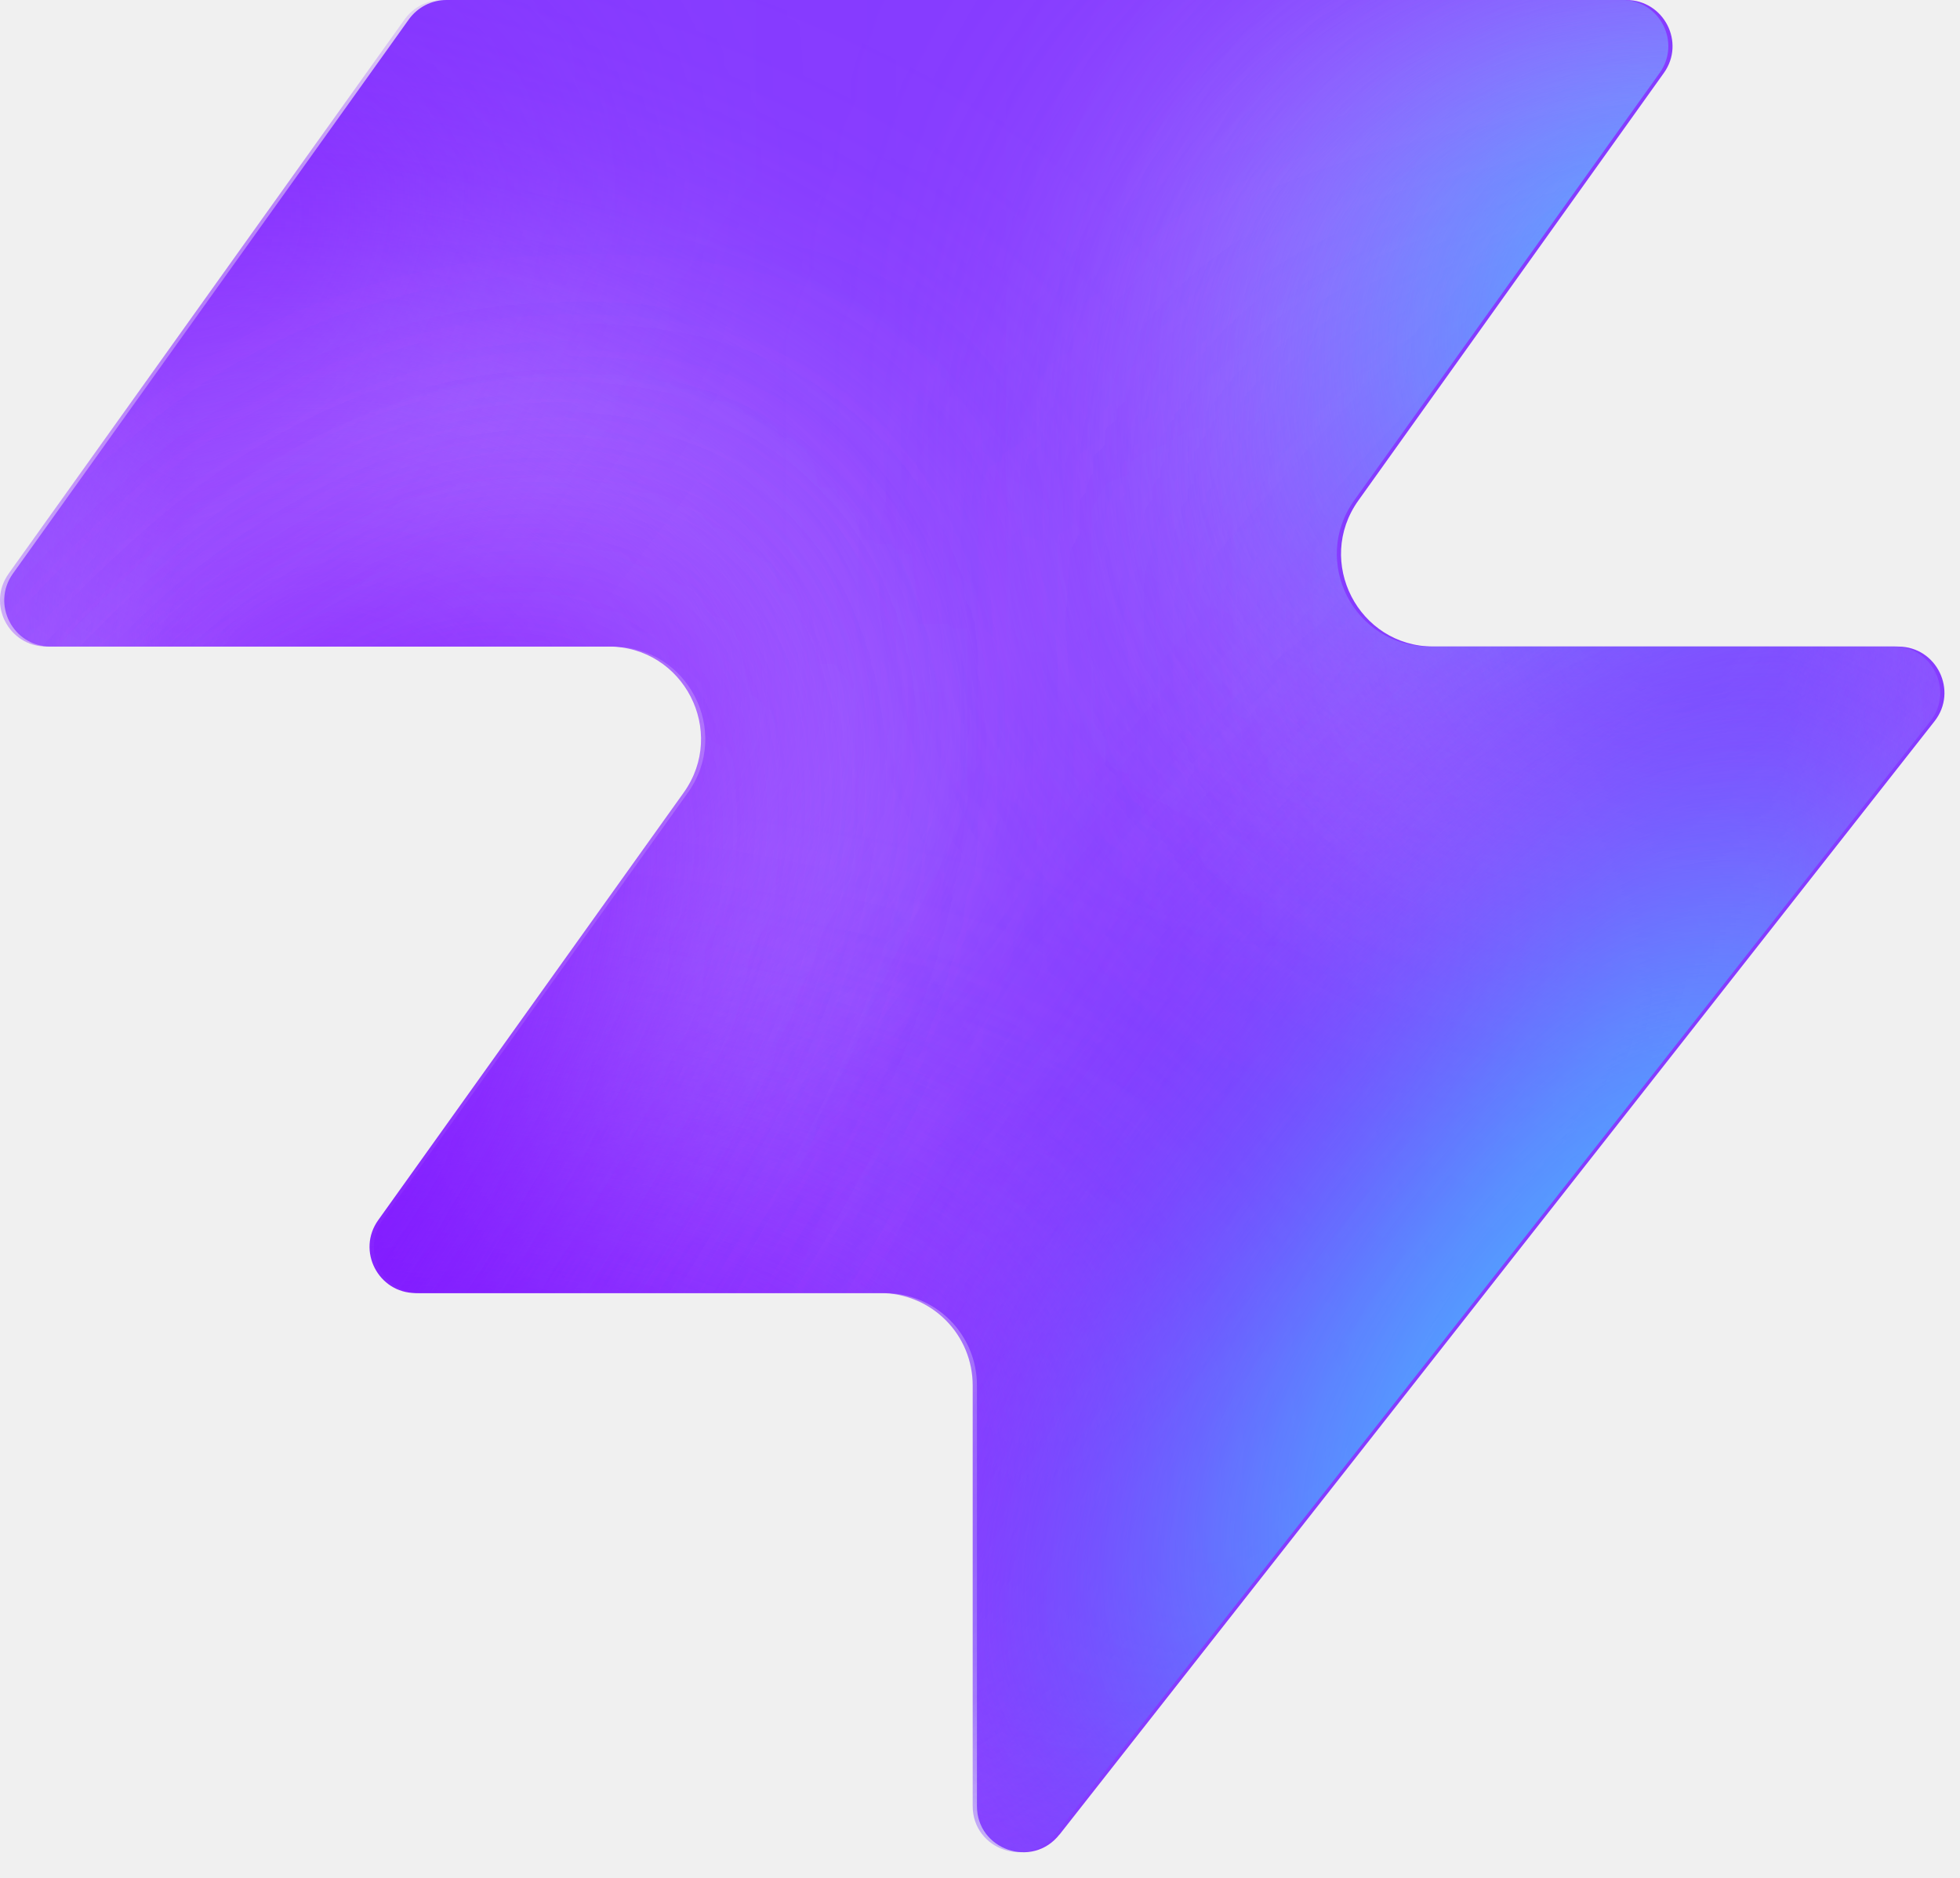
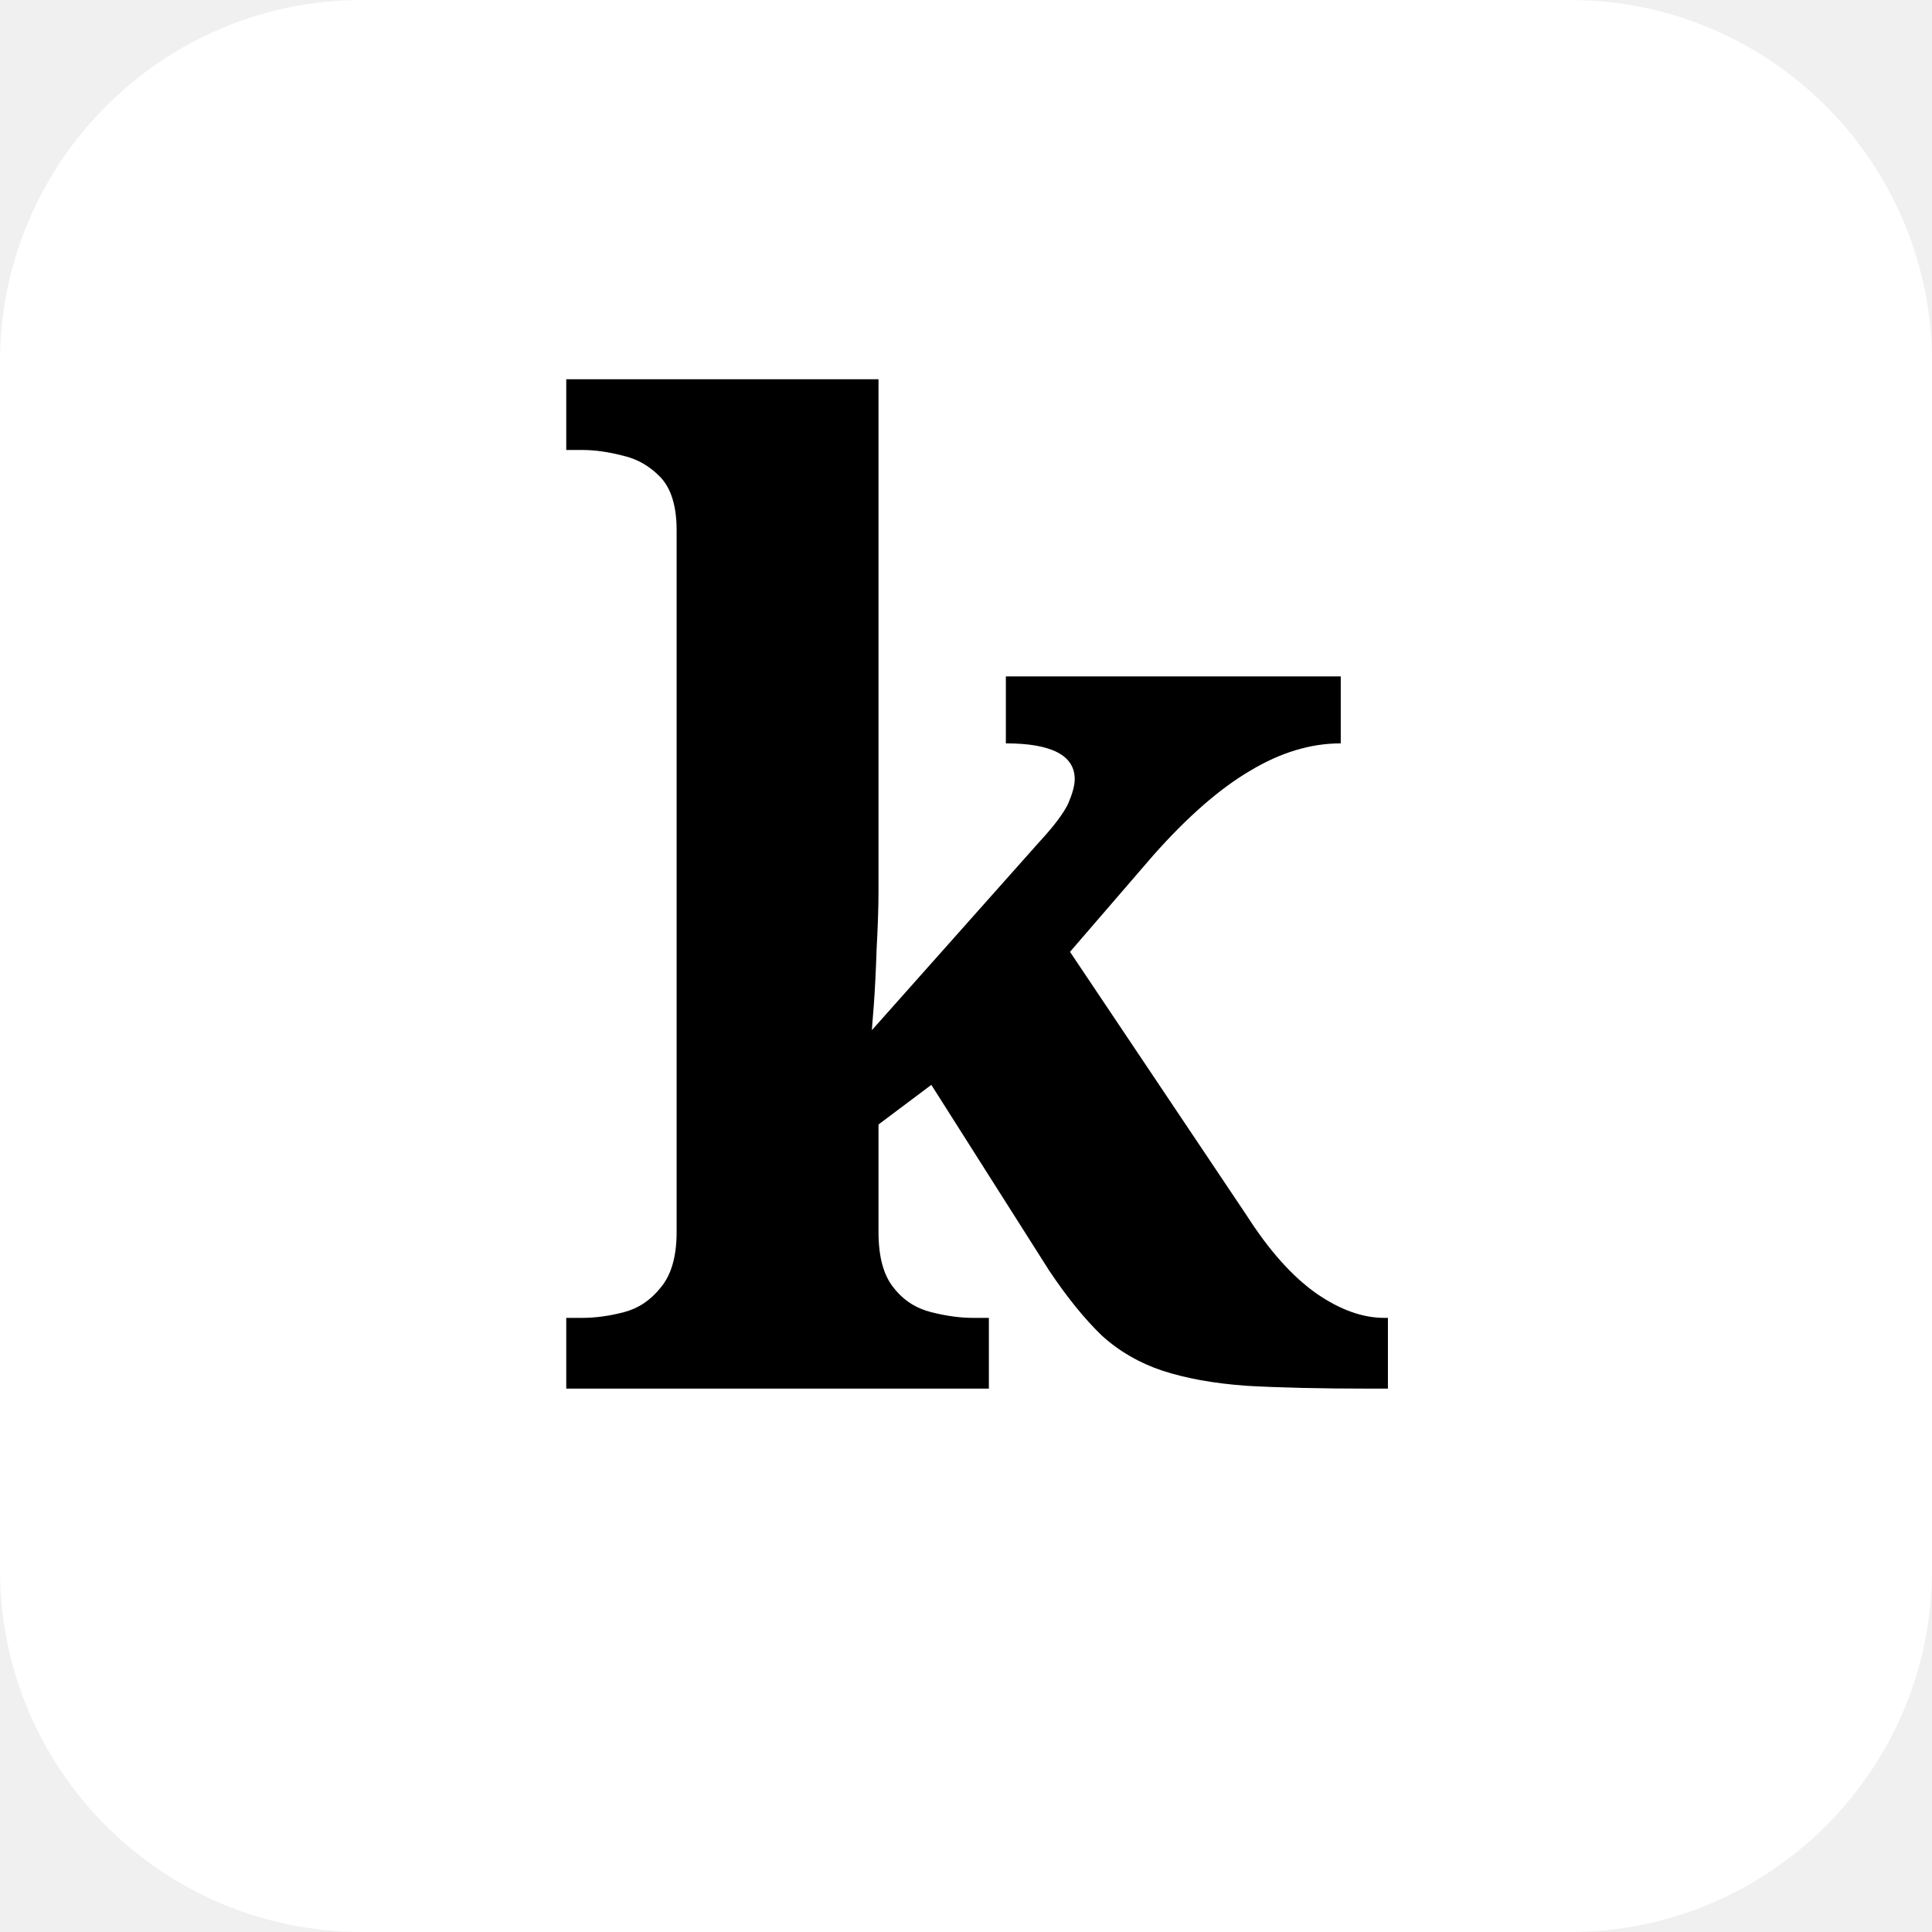
- <svg xmlns="http://www.w3.org/2000/svg" width="48" height="46" fill="none" viewBox="0 0 48 46">
-   <path fill="#863bff" d="M25.946 44.938c-.664.845-2.021.375-2.021-.698V33.937a2.26 2.26 0 0 0-2.262-2.262H10.287c-.92 0-1.456-1.04-.92-1.788l7.48-10.471c1.07-1.497 0-3.578-1.842-3.578H1.237c-.92 0-1.456-1.04-.92-1.788L10.013.474c.214-.297.556-.474.92-.474h28.894c.92 0 1.456 1.04.92 1.788l-7.48 10.471c-1.07 1.498 0 3.579 1.842 3.579h11.377c.943 0 1.473 1.088.89 1.83L25.947 44.94z" style="fill:#863bff;fill:color(display-p3 .525 .23 1);fill-opacity:1" />
-   <mask id="a" width="48" height="46" x="0" y="0" maskUnits="userSpaceOnUse" style="mask-type:alpha">
-     <path fill="#000" d="M25.842 44.938c-.664.844-2.021.375-2.021-.698V33.937a2.26 2.26 0 0 0-2.262-2.262H10.183c-.92 0-1.456-1.04-.92-1.788l7.48-10.471c1.07-1.498 0-3.579-1.842-3.579H1.133c-.92 0-1.456-1.04-.92-1.787L9.91.473c.214-.297.556-.474.92-.474h28.894c.92 0 1.456 1.04.92 1.788l-7.48 10.471c-1.07 1.498 0 3.578 1.842 3.578h11.377c.943 0 1.473 1.088.89 1.832L25.843 44.94z" style="fill:#000;fill-opacity:1" />
-   </mask>
-   <g mask="url(#a)">
-     <g filter="url(#b)">
-       <ellipse cx="5.508" cy="14.704" fill="#ede6ff" rx="5.508" ry="14.704" style="fill:#ede6ff;fill:color(display-p3 .927 .903 1);fill-opacity:1" transform="matrix(.00324 1 1 -.00324 -4.47 31.516)" />
-     </g>
-     <g filter="url(#c)">
-       <ellipse cx="10.399" cy="29.851" fill="#ede6ff" rx="10.399" ry="29.851" style="fill:#ede6ff;fill:color(display-p3 .927 .903 1);fill-opacity:1" transform="matrix(.00324 1 1 -.00324 -39.328 7.883)" />
-     </g>
-     <g filter="url(#d)">
-       <ellipse cx="5.508" cy="30.487" fill="#7e14ff" rx="5.508" ry="30.487" style="fill:#7e14ff;fill:color(display-p3 .492 .077 1);fill-opacity:1" transform="rotate(89.814 -25.913 -14.639)scale(1 -1)" />
-     </g>
-     <g filter="url(#e)">
-       <ellipse cx="5.508" cy="30.599" fill="#7e14ff" rx="5.508" ry="30.599" style="fill:#7e14ff;fill:color(display-p3 .492 .077 1);fill-opacity:1" transform="rotate(89.814 -32.644 -3.334)scale(1 -1)" />
-     </g>
-     <g filter="url(#f)">
-       <ellipse cx="5.508" cy="30.599" fill="#7e14ff" rx="5.508" ry="30.599" style="fill:#7e14ff;fill:color(display-p3 .492 .077 1);fill-opacity:1" transform="matrix(.00324 1 1 -.00324 -34.34 30.47)" />
-     </g>
-     <g filter="url(#g)">
-       <ellipse cx="14.072" cy="22.078" fill="#ede6ff" rx="14.072" ry="22.078" style="fill:#ede6ff;fill:color(display-p3 .927 .903 1);fill-opacity:1" transform="rotate(93.35 24.506 48.493)scale(-1 1)" />
-     </g>
-     <g filter="url(#h)">
-       <ellipse cx="3.47" cy="21.501" fill="#7e14ff" rx="3.47" ry="21.501" style="fill:#7e14ff;fill:color(display-p3 .492 .077 1);fill-opacity:1" transform="rotate(89.009 28.708 47.59)scale(-1 1)" />
-     </g>
-     <g filter="url(#i)">
-       <ellipse cx="3.47" cy="21.501" fill="#7e14ff" rx="3.47" ry="21.501" style="fill:#7e14ff;fill:color(display-p3 .492 .077 1);fill-opacity:1" transform="rotate(89.009 28.708 47.59)scale(-1 1)" />
-     </g>
-     <g filter="url(#j)">
-       <ellipse cx=".387" cy="8.972" fill="#7e14ff" rx="4.407" ry="29.108" style="fill:#7e14ff;fill:color(display-p3 .492 .077 1);fill-opacity:1" transform="rotate(39.51 .387 8.972)" />
-     </g>
-     <g filter="url(#k)">
-       <ellipse cx="47.523" cy="-6.092" fill="#7e14ff" rx="4.407" ry="29.108" style="fill:#7e14ff;fill:color(display-p3 .492 .077 1);fill-opacity:1" transform="rotate(37.892 47.523 -6.092)" />
-     </g>
-     <g filter="url(#l)">
-       <ellipse cx="41.412" cy="6.333" fill="#47bfff" rx="5.971" ry="9.665" style="fill:#47bfff;fill:color(display-p3 .28 .748 1);fill-opacity:1" transform="rotate(37.892 41.412 6.333)" />
-     </g>
-     <g filter="url(#m)">
-       <ellipse cx="-1.879" cy="38.332" fill="#7e14ff" rx="4.407" ry="29.108" style="fill:#7e14ff;fill:color(display-p3 .492 .077 1);fill-opacity:1" transform="rotate(37.892 -1.88 38.332)" />
-     </g>
-     <g filter="url(#n)">
-       <ellipse cx="-1.879" cy="38.332" fill="#7e14ff" rx="4.407" ry="29.108" style="fill:#7e14ff;fill:color(display-p3 .492 .077 1);fill-opacity:1" transform="rotate(37.892 -1.88 38.332)" />
-     </g>
-     <g filter="url(#o)">
-       <ellipse cx="35.651" cy="29.907" fill="#7e14ff" rx="4.407" ry="29.108" style="fill:#7e14ff;fill:color(display-p3 .492 .077 1);fill-opacity:1" transform="rotate(37.892 35.651 29.907)" />
-     </g>
-     <g filter="url(#p)">
-       <ellipse cx="38.418" cy="32.4" fill="#47bfff" rx="5.971" ry="15.297" style="fill:#47bfff;fill:color(display-p3 .28 .748 1);fill-opacity:1" transform="rotate(37.892 38.418 32.4)" />
-     </g>
-   </g>
-   <defs>
-     <filter id="b" width="60.045" height="41.654" x="-19.77" y="16.149" color-interpolation-filters="sRGB" filterUnits="userSpaceOnUse">
-       <feFlood flood-opacity="0" result="BackgroundImageFix" />
-       <feBlend in="SourceGraphic" in2="BackgroundImageFix" result="shape" />
-       <feGaussianBlur result="effect1_foregroundBlur_2002_17158" stdDeviation="7.659" />
-     </filter>
-     <filter id="c" width="90.34" height="51.437" x="-54.613" y="-7.533" color-interpolation-filters="sRGB" filterUnits="userSpaceOnUse">
-       <feFlood flood-opacity="0" result="BackgroundImageFix" />
-       <feBlend in="SourceGraphic" in2="BackgroundImageFix" result="shape" />
-       <feGaussianBlur result="effect1_foregroundBlur_2002_17158" stdDeviation="7.659" />
-     </filter>
-     <filter id="d" width="79.355" height="29.4" x="-49.64" y="2.03" color-interpolation-filters="sRGB" filterUnits="userSpaceOnUse">
-       <feFlood flood-opacity="0" result="BackgroundImageFix" />
-       <feBlend in="SourceGraphic" in2="BackgroundImageFix" result="shape" />
-       <feGaussianBlur result="effect1_foregroundBlur_2002_17158" stdDeviation="4.596" />
-     </filter>
-     <filter id="e" width="79.579" height="29.4" x="-45.045" y="20.029" color-interpolation-filters="sRGB" filterUnits="userSpaceOnUse">
-       <feFlood flood-opacity="0" result="BackgroundImageFix" />
-       <feBlend in="SourceGraphic" in2="BackgroundImageFix" result="shape" />
-       <feGaussianBlur result="effect1_foregroundBlur_2002_17158" stdDeviation="4.596" />
-     </filter>
-     <filter id="f" width="79.579" height="29.4" x="-43.513" y="21.178" color-interpolation-filters="sRGB" filterUnits="userSpaceOnUse">
-       <feFlood flood-opacity="0" result="BackgroundImageFix" />
-       <feBlend in="SourceGraphic" in2="BackgroundImageFix" result="shape" />
-       <feGaussianBlur result="effect1_foregroundBlur_2002_17158" stdDeviation="4.596" />
-     </filter>
-     <filter id="g" width="74.749" height="58.852" x="15.756" y="-17.901" color-interpolation-filters="sRGB" filterUnits="userSpaceOnUse">
-       <feFlood flood-opacity="0" result="BackgroundImageFix" />
-       <feBlend in="SourceGraphic" in2="BackgroundImageFix" result="shape" />
-       <feGaussianBlur result="effect1_foregroundBlur_2002_17158" stdDeviation="7.659" />
-     </filter>
-     <filter id="h" width="61.377" height="25.362" x="23.548" y="2.284" color-interpolation-filters="sRGB" filterUnits="userSpaceOnUse">
-       <feFlood flood-opacity="0" result="BackgroundImageFix" />
-       <feBlend in="SourceGraphic" in2="BackgroundImageFix" result="shape" />
-       <feGaussianBlur result="effect1_foregroundBlur_2002_17158" stdDeviation="4.596" />
-     </filter>
-     <filter id="i" width="61.377" height="25.362" x="23.548" y="2.284" color-interpolation-filters="sRGB" filterUnits="userSpaceOnUse">
-       <feFlood flood-opacity="0" result="BackgroundImageFix" />
-       <feBlend in="SourceGraphic" in2="BackgroundImageFix" result="shape" />
-       <feGaussianBlur result="effect1_foregroundBlur_2002_17158" stdDeviation="4.596" />
-     </filter>
-     <filter id="j" width="56.045" height="63.649" x="-27.636" y="-22.853" color-interpolation-filters="sRGB" filterUnits="userSpaceOnUse">
-       <feFlood flood-opacity="0" result="BackgroundImageFix" />
-       <feBlend in="SourceGraphic" in2="BackgroundImageFix" result="shape" />
-       <feGaussianBlur result="effect1_foregroundBlur_2002_17158" stdDeviation="4.596" />
-     </filter>
-     <filter id="k" width="54.814" height="64.646" x="20.116" y="-38.415" color-interpolation-filters="sRGB" filterUnits="userSpaceOnUse">
-       <feFlood flood-opacity="0" result="BackgroundImageFix" />
-       <feBlend in="SourceGraphic" in2="BackgroundImageFix" result="shape" />
-       <feGaussianBlur result="effect1_foregroundBlur_2002_17158" stdDeviation="4.596" />
-     </filter>
-     <filter id="l" width="33.541" height="35.313" x="24.641" y="-11.323" color-interpolation-filters="sRGB" filterUnits="userSpaceOnUse">
-       <feFlood flood-opacity="0" result="BackgroundImageFix" />
-       <feBlend in="SourceGraphic" in2="BackgroundImageFix" result="shape" />
-       <feGaussianBlur result="effect1_foregroundBlur_2002_17158" stdDeviation="4.596" />
-     </filter>
-     <filter id="m" width="54.814" height="64.646" x="-29.286" y="6.009" color-interpolation-filters="sRGB" filterUnits="userSpaceOnUse">
-       <feFlood flood-opacity="0" result="BackgroundImageFix" />
-       <feBlend in="SourceGraphic" in2="BackgroundImageFix" result="shape" />
-       <feGaussianBlur result="effect1_foregroundBlur_2002_17158" stdDeviation="4.596" />
-     </filter>
-     <filter id="n" width="54.814" height="64.646" x="-29.286" y="6.009" color-interpolation-filters="sRGB" filterUnits="userSpaceOnUse">
-       <feFlood flood-opacity="0" result="BackgroundImageFix" />
-       <feBlend in="SourceGraphic" in2="BackgroundImageFix" result="shape" />
-       <feGaussianBlur result="effect1_foregroundBlur_2002_17158" stdDeviation="4.596" />
-     </filter>
-     <filter id="o" width="54.814" height="64.646" x="8.244" y="-2.416" color-interpolation-filters="sRGB" filterUnits="userSpaceOnUse">
-       <feFlood flood-opacity="0" result="BackgroundImageFix" />
-       <feBlend in="SourceGraphic" in2="BackgroundImageFix" result="shape" />
-       <feGaussianBlur result="effect1_foregroundBlur_2002_17158" stdDeviation="4.596" />
-     </filter>
-     <filter id="p" width="39.409" height="43.623" x="18.713" y="10.588" color-interpolation-filters="sRGB" filterUnits="userSpaceOnUse">
-       <feFlood flood-opacity="0" result="BackgroundImageFix" />
-       <feBlend in="SourceGraphic" in2="BackgroundImageFix" result="shape" />
-       <feGaussianBlur result="effect1_foregroundBlur_2002_17158" stdDeviation="4.596" />
-     </filter>
-   </defs>
+ <svg xmlns="http://www.w3.org/2000/svg" viewBox="0 0 32 32">
+   <style>
+     rect { fill: white; }
+     text { fill: black; }
+     @media (prefers-color-scheme: dark) {
+       rect { fill: black; }
+       text { fill: white; }
+     }
+   </style>
+   <rect width="32" height="32" rx="6" />
+   <text x="16" y="23" font-family="Georgia, serif" font-size="22" font-weight="bold" text-anchor="middle">k</text>
</svg>
